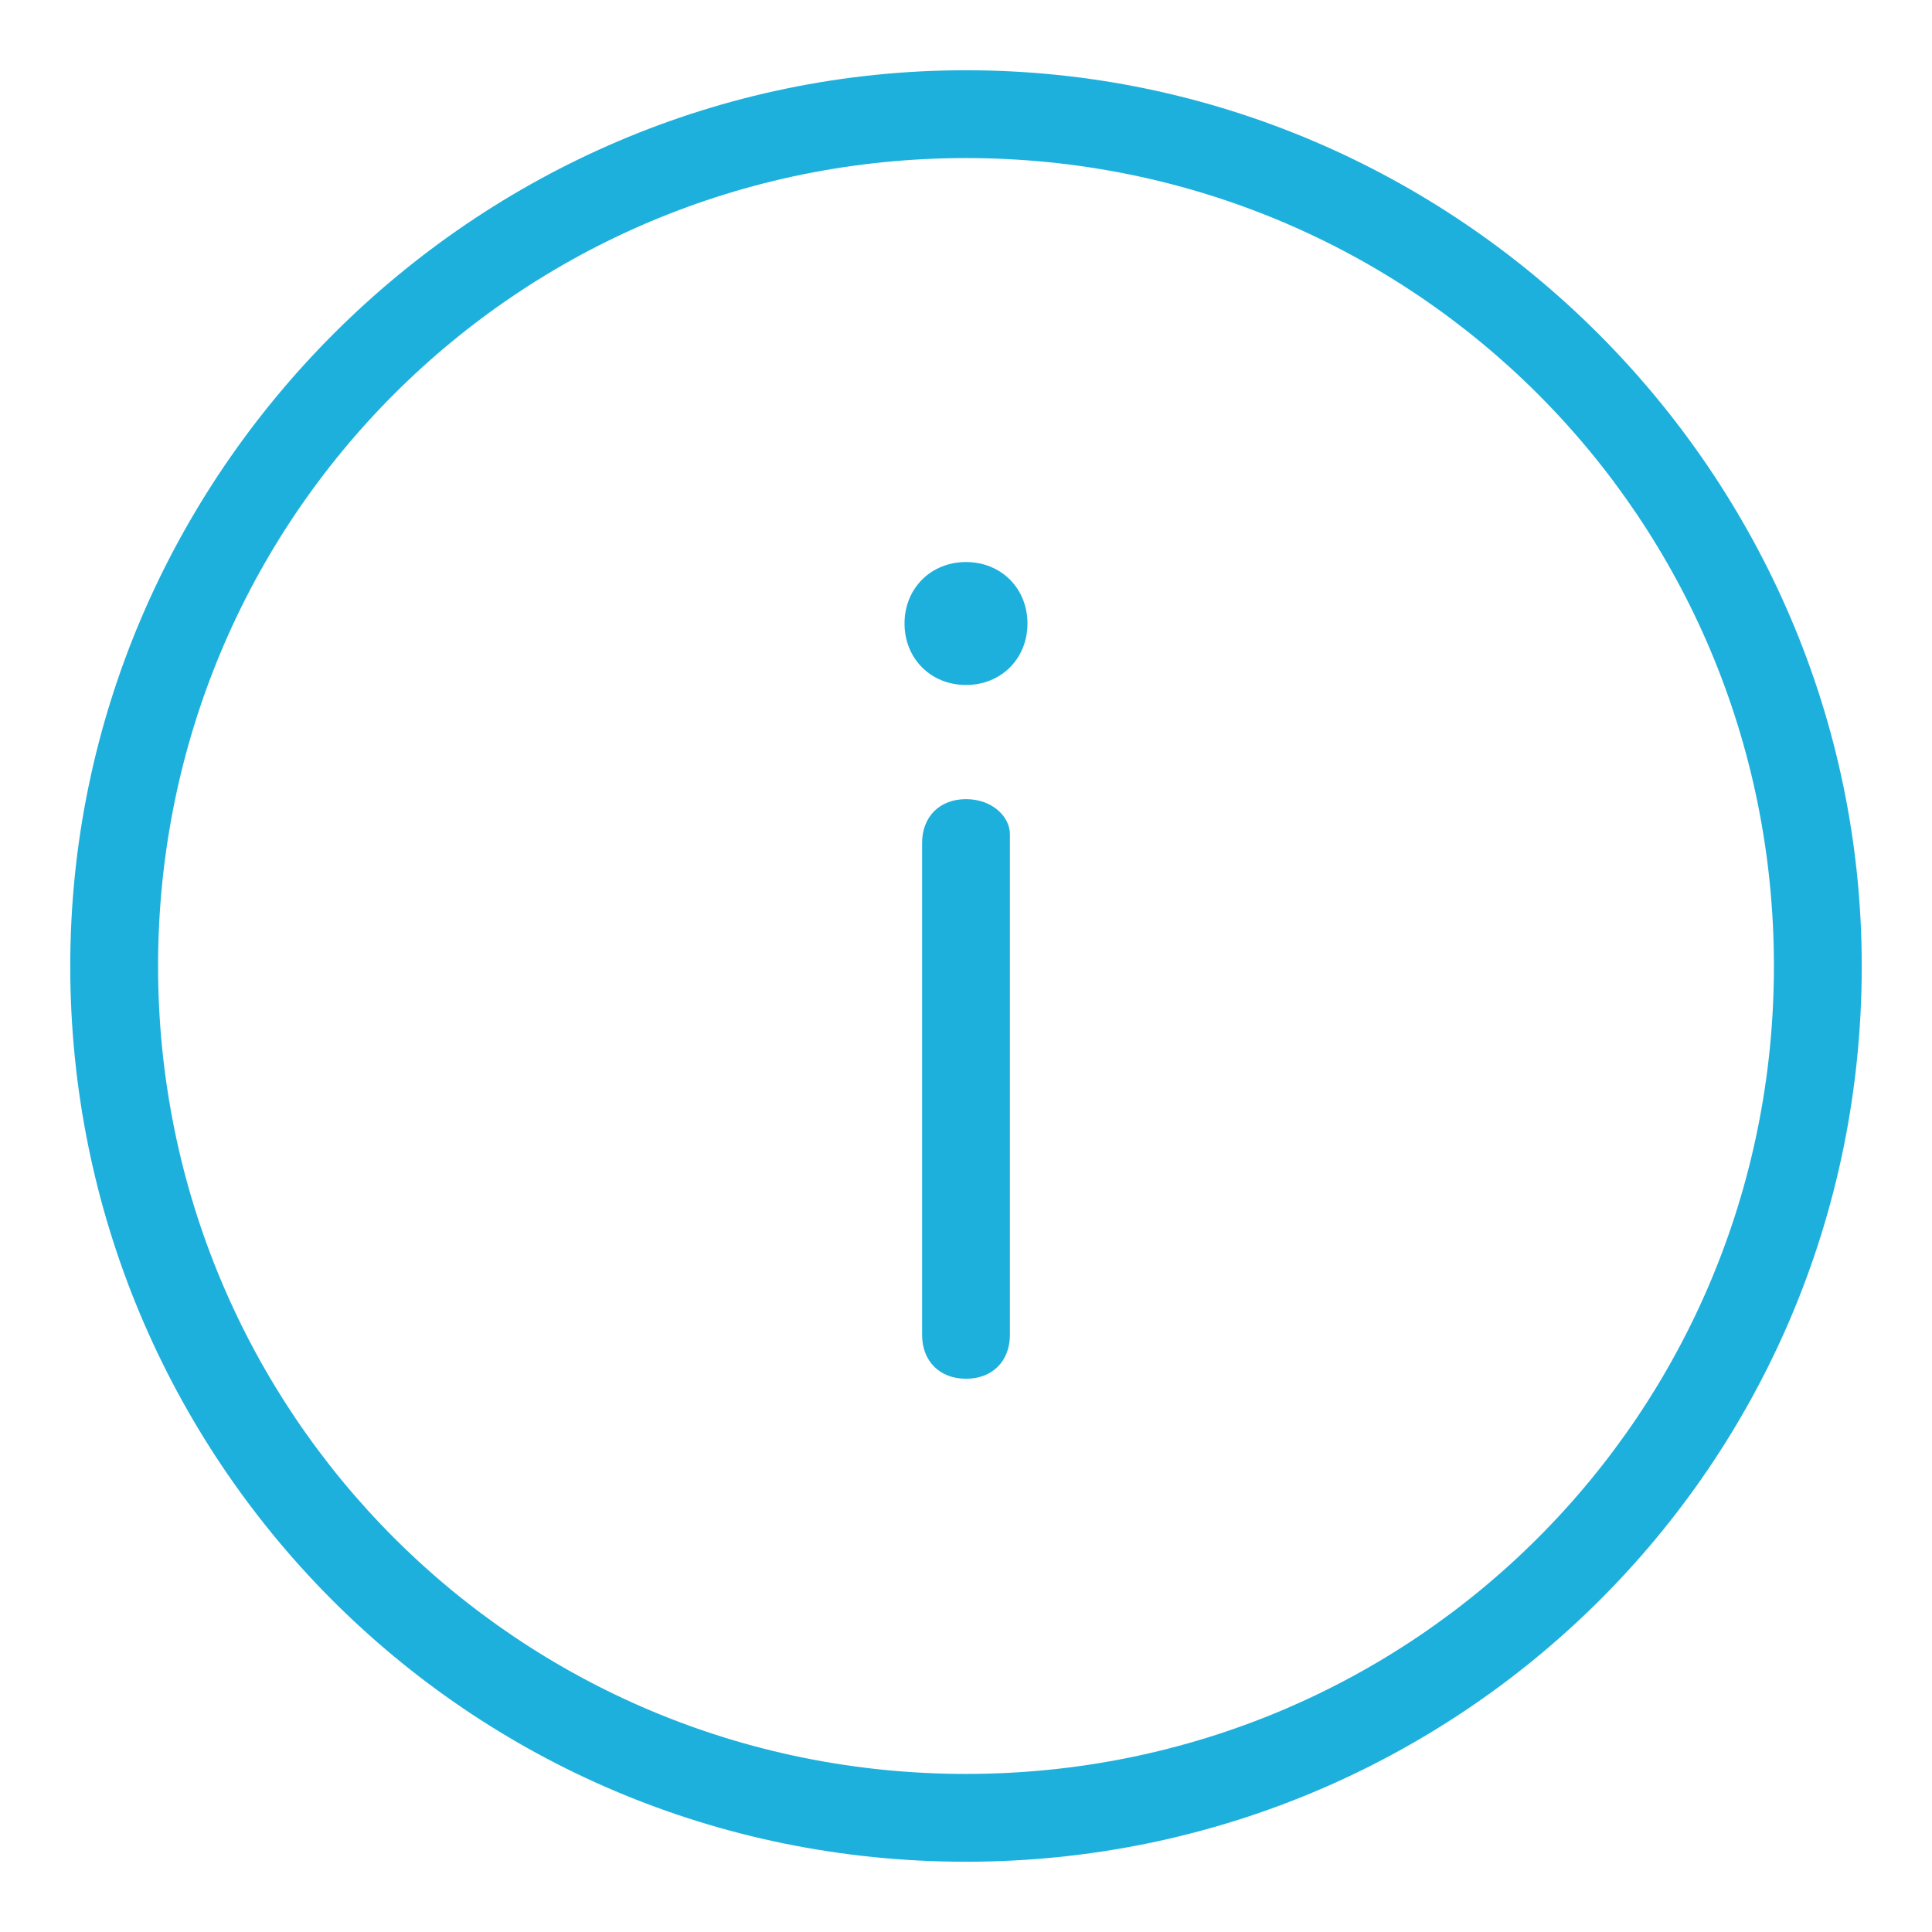
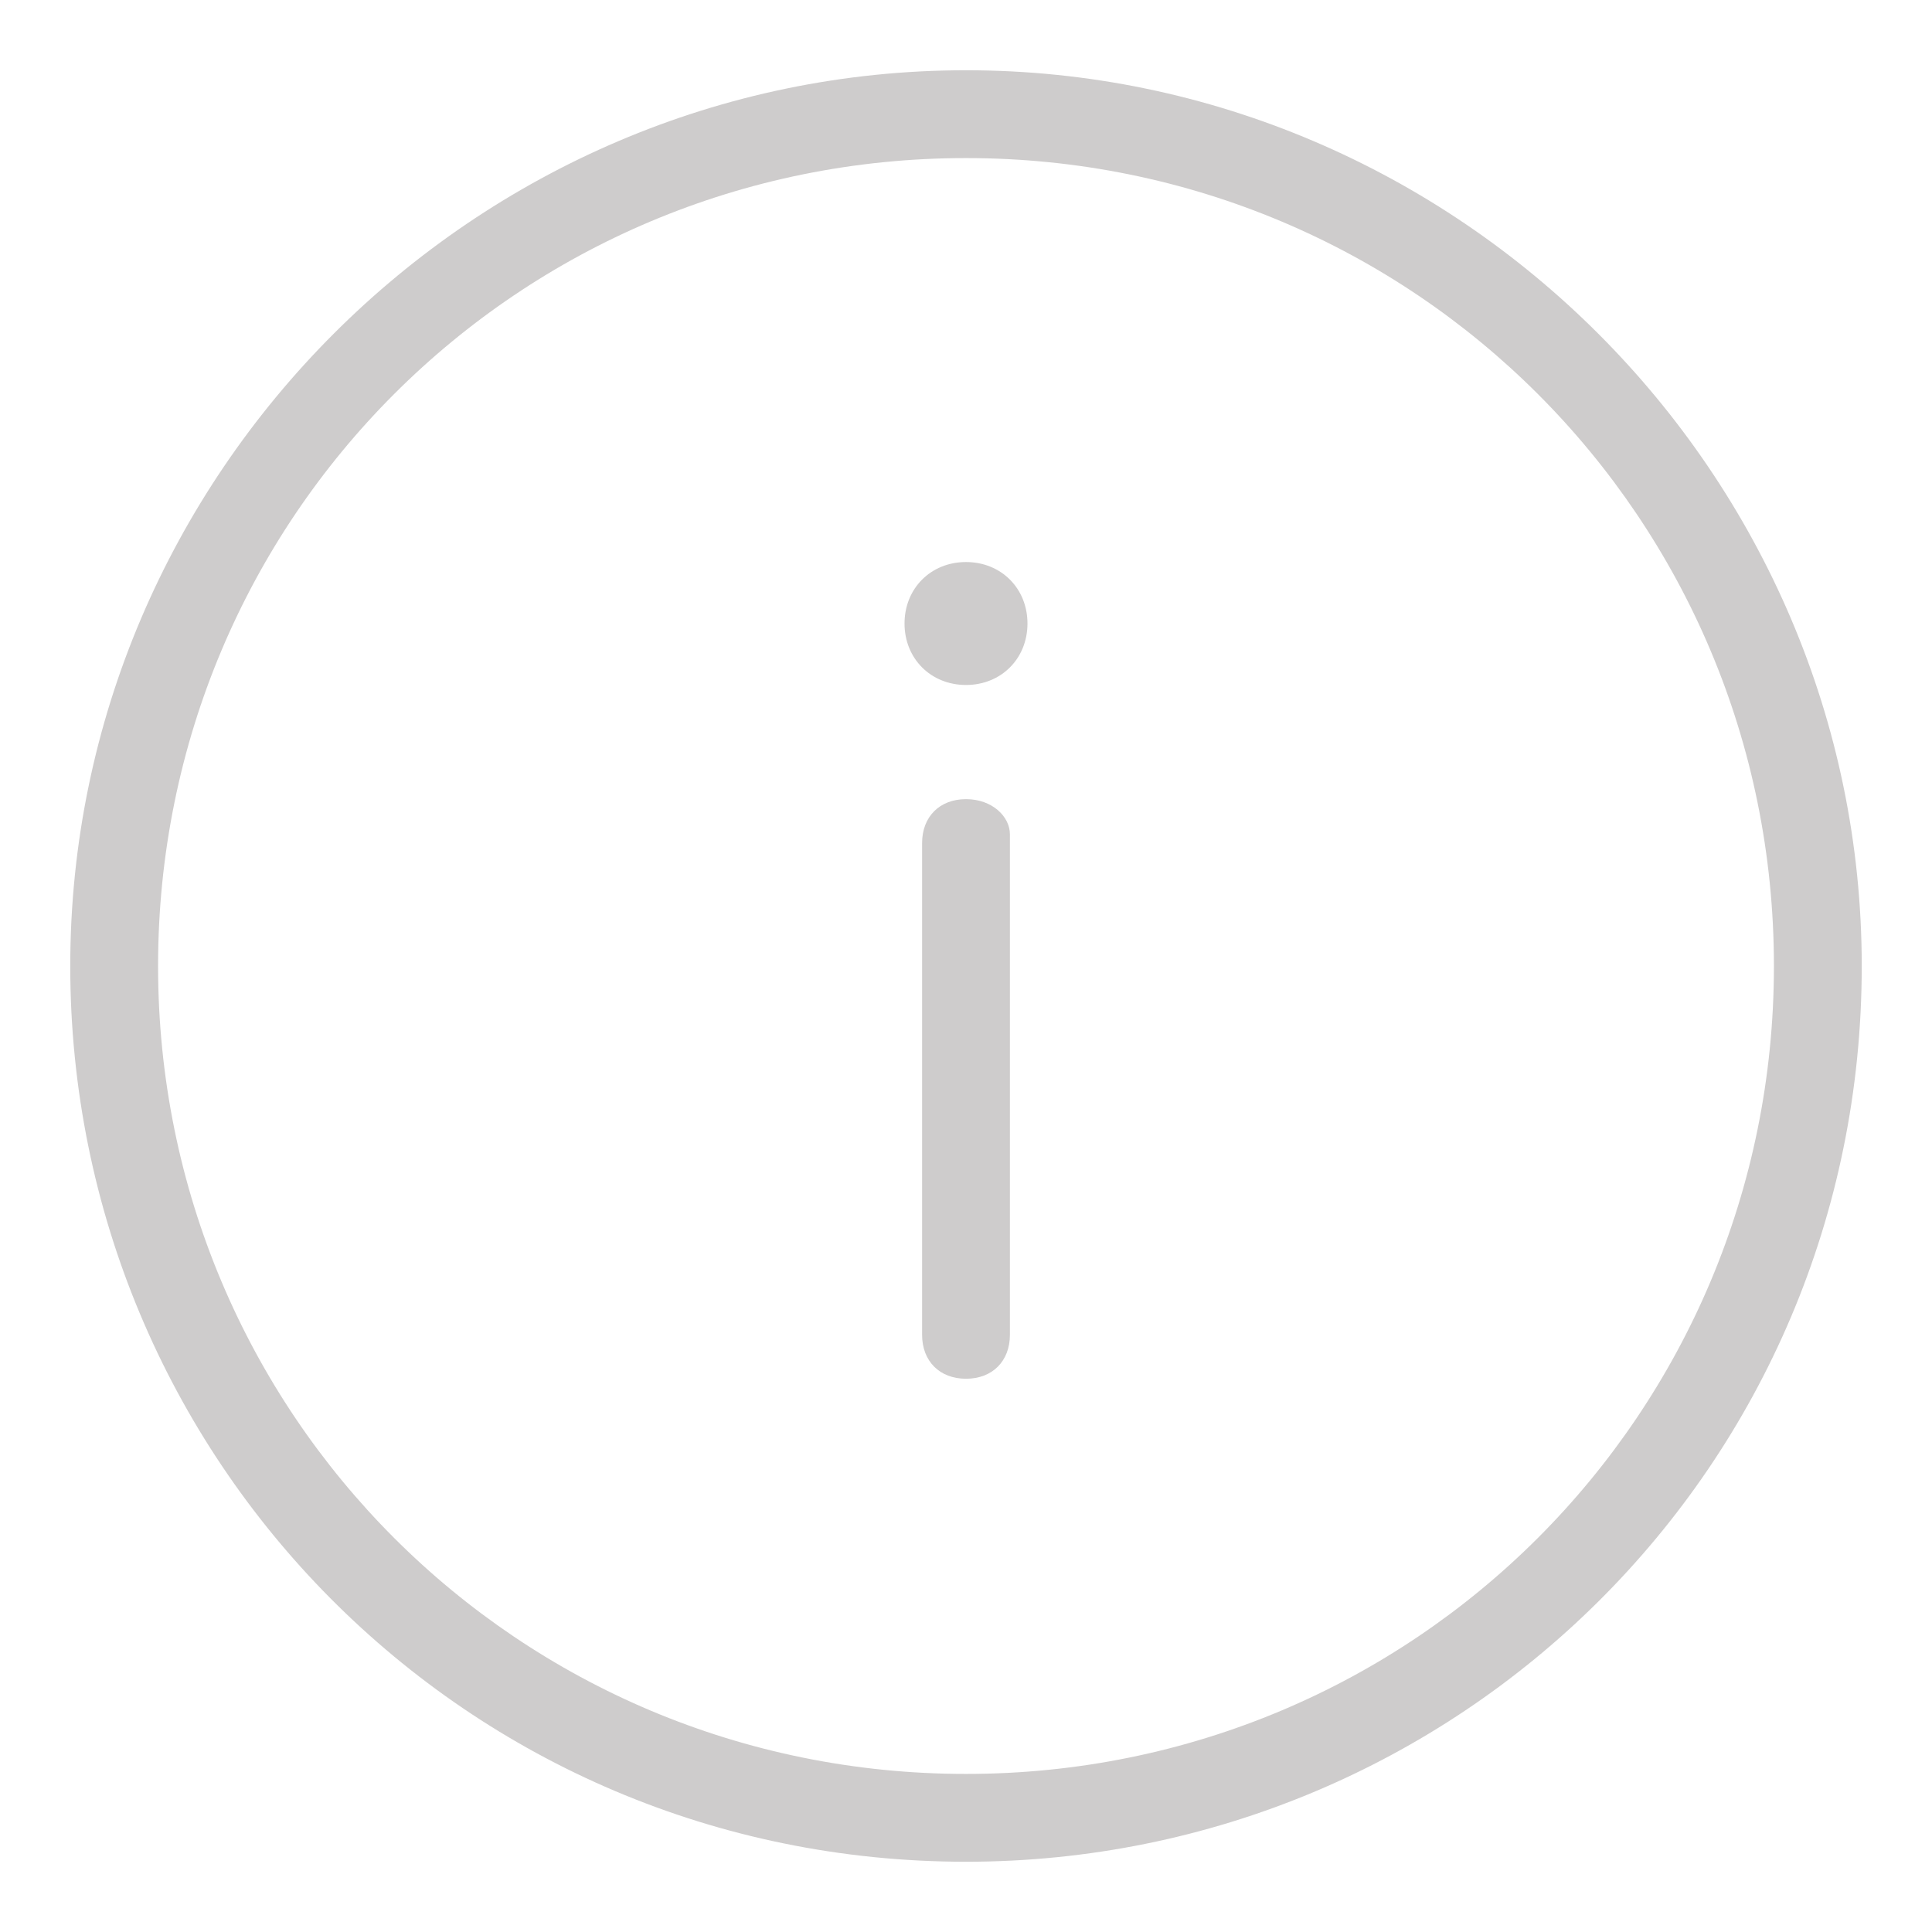
<svg xmlns="http://www.w3.org/2000/svg" version="1.1" id="Calque_1" x="0px" y="0px" width="22px" height="22px" viewBox="0 0 22 22" style="enable-background:new 0 0 22 22;" xml:space="preserve">
  <style type="text/css">
	.st0{fill:none;}
- 	.st1{fill:#1EB0DC;}
+ 	.st1{fill:#CECCCC;}
</style>
  <g>
    <path class="st0" d="M11,1.8c-5.1,0-9.2,4.1-9.2,9.2s4.1,9.2,9.2,9.2s9.2-4.1,9.2-9.2S16.1,1.8,11,1.8z M11.5,15.1   c0,0.3-0.2,0.5-0.5,0.5s-0.5-0.2-0.5-0.5V9.5c0-0.3,0.2-0.5,0.5-0.5s0.5,0.2,0.5,0.5V15.1z M11,7.9c-0.4,0-0.7-0.3-0.7-0.7   c0-0.4,0.3-0.7,0.7-0.7c0.4,0,0.7,0.3,0.7,0.7C11.7,7.5,11.4,7.9,11,7.9z" />
    <path class="st1" d="M11,0.8C5.4,0.8,0.8,5.4,0.8,11c0,5.6,4.5,10.2,10.2,10.2c5.6,0,10.2-4.5,10.2-10.2C21.2,5.4,16.6,0.8,11,0.8z    M11,20.2c-5.1,0-9.2-4.1-9.2-9.2S5.9,1.8,11,1.8s9.2,4.1,9.2,9.2S16.1,20.2,11,20.2z" />
    <path class="st1" d="M11,9.1c-0.3,0-0.5,0.2-0.5,0.5v5.6c0,0.3,0.2,0.5,0.5,0.5s0.5-0.2,0.5-0.5V9.5C11.5,9.3,11.3,9.1,11,9.1z" />
    <path class="st1" d="M11,6.4c-0.4,0-0.7,0.3-0.7,0.7c0,0.4,0.3,0.7,0.7,0.7c0.4,0,0.7-0.3,0.7-0.7C11.7,6.7,11.4,6.4,11,6.4z" />
  </g>
</svg>
